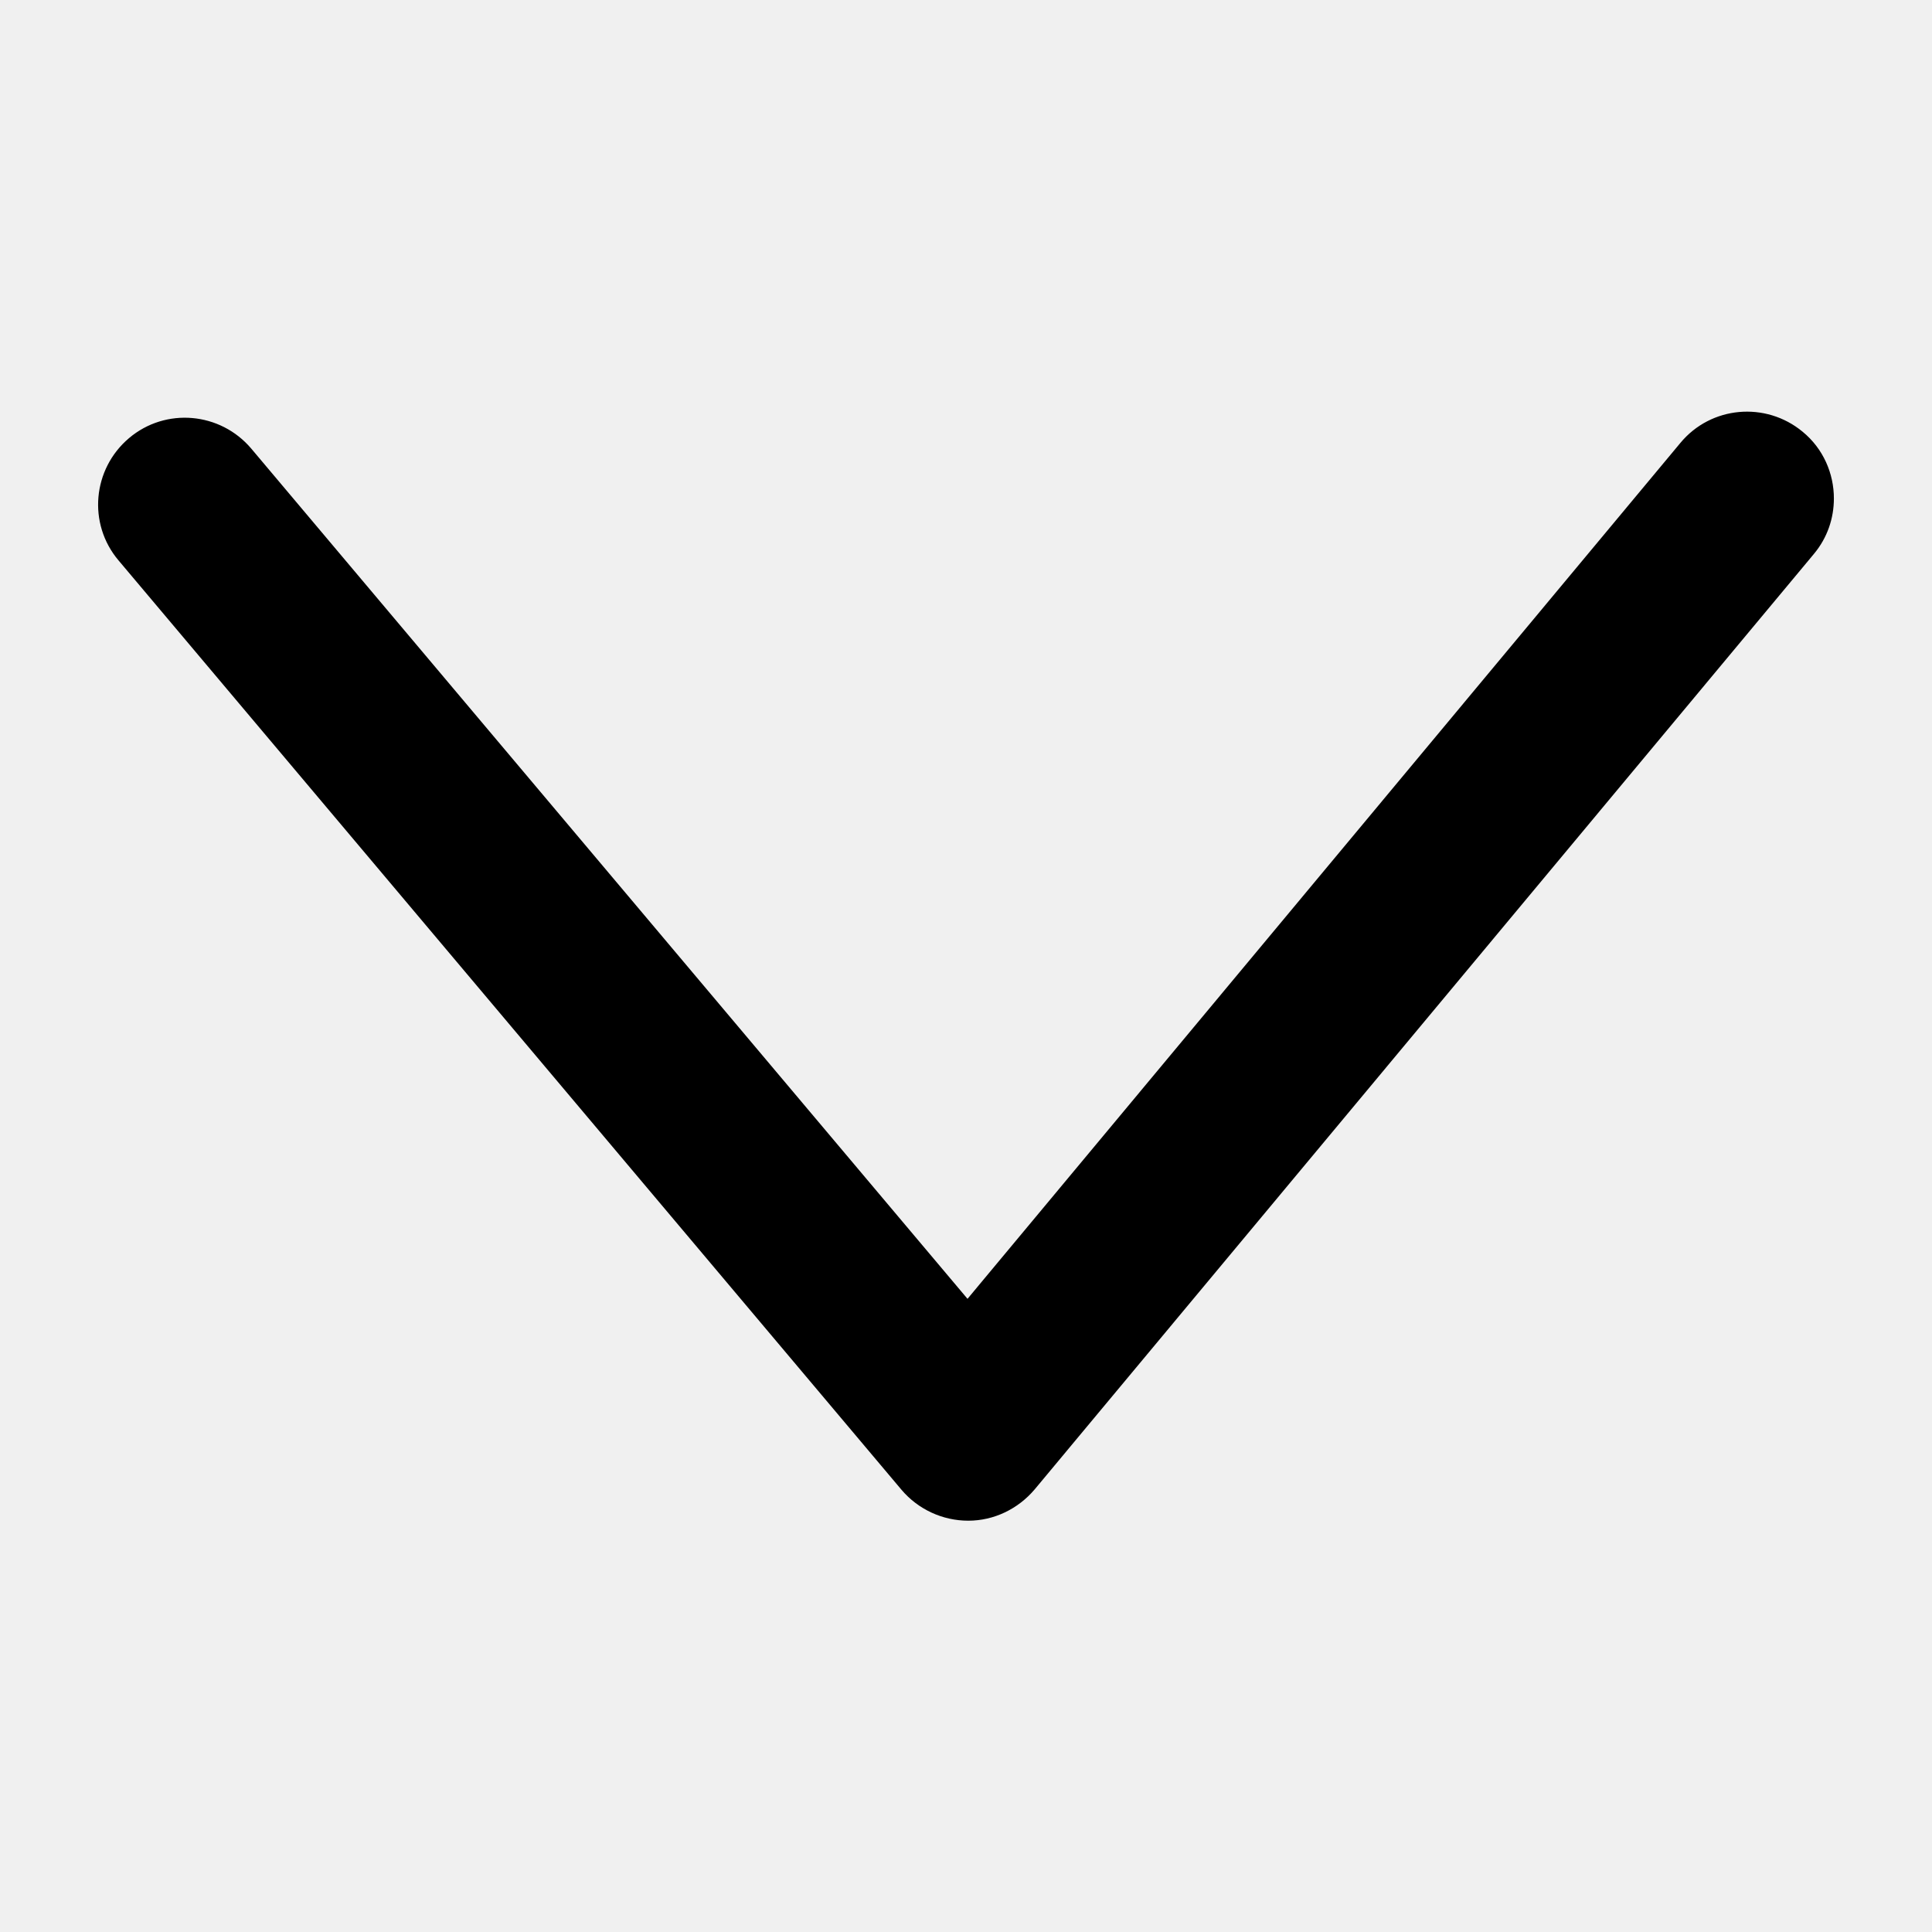
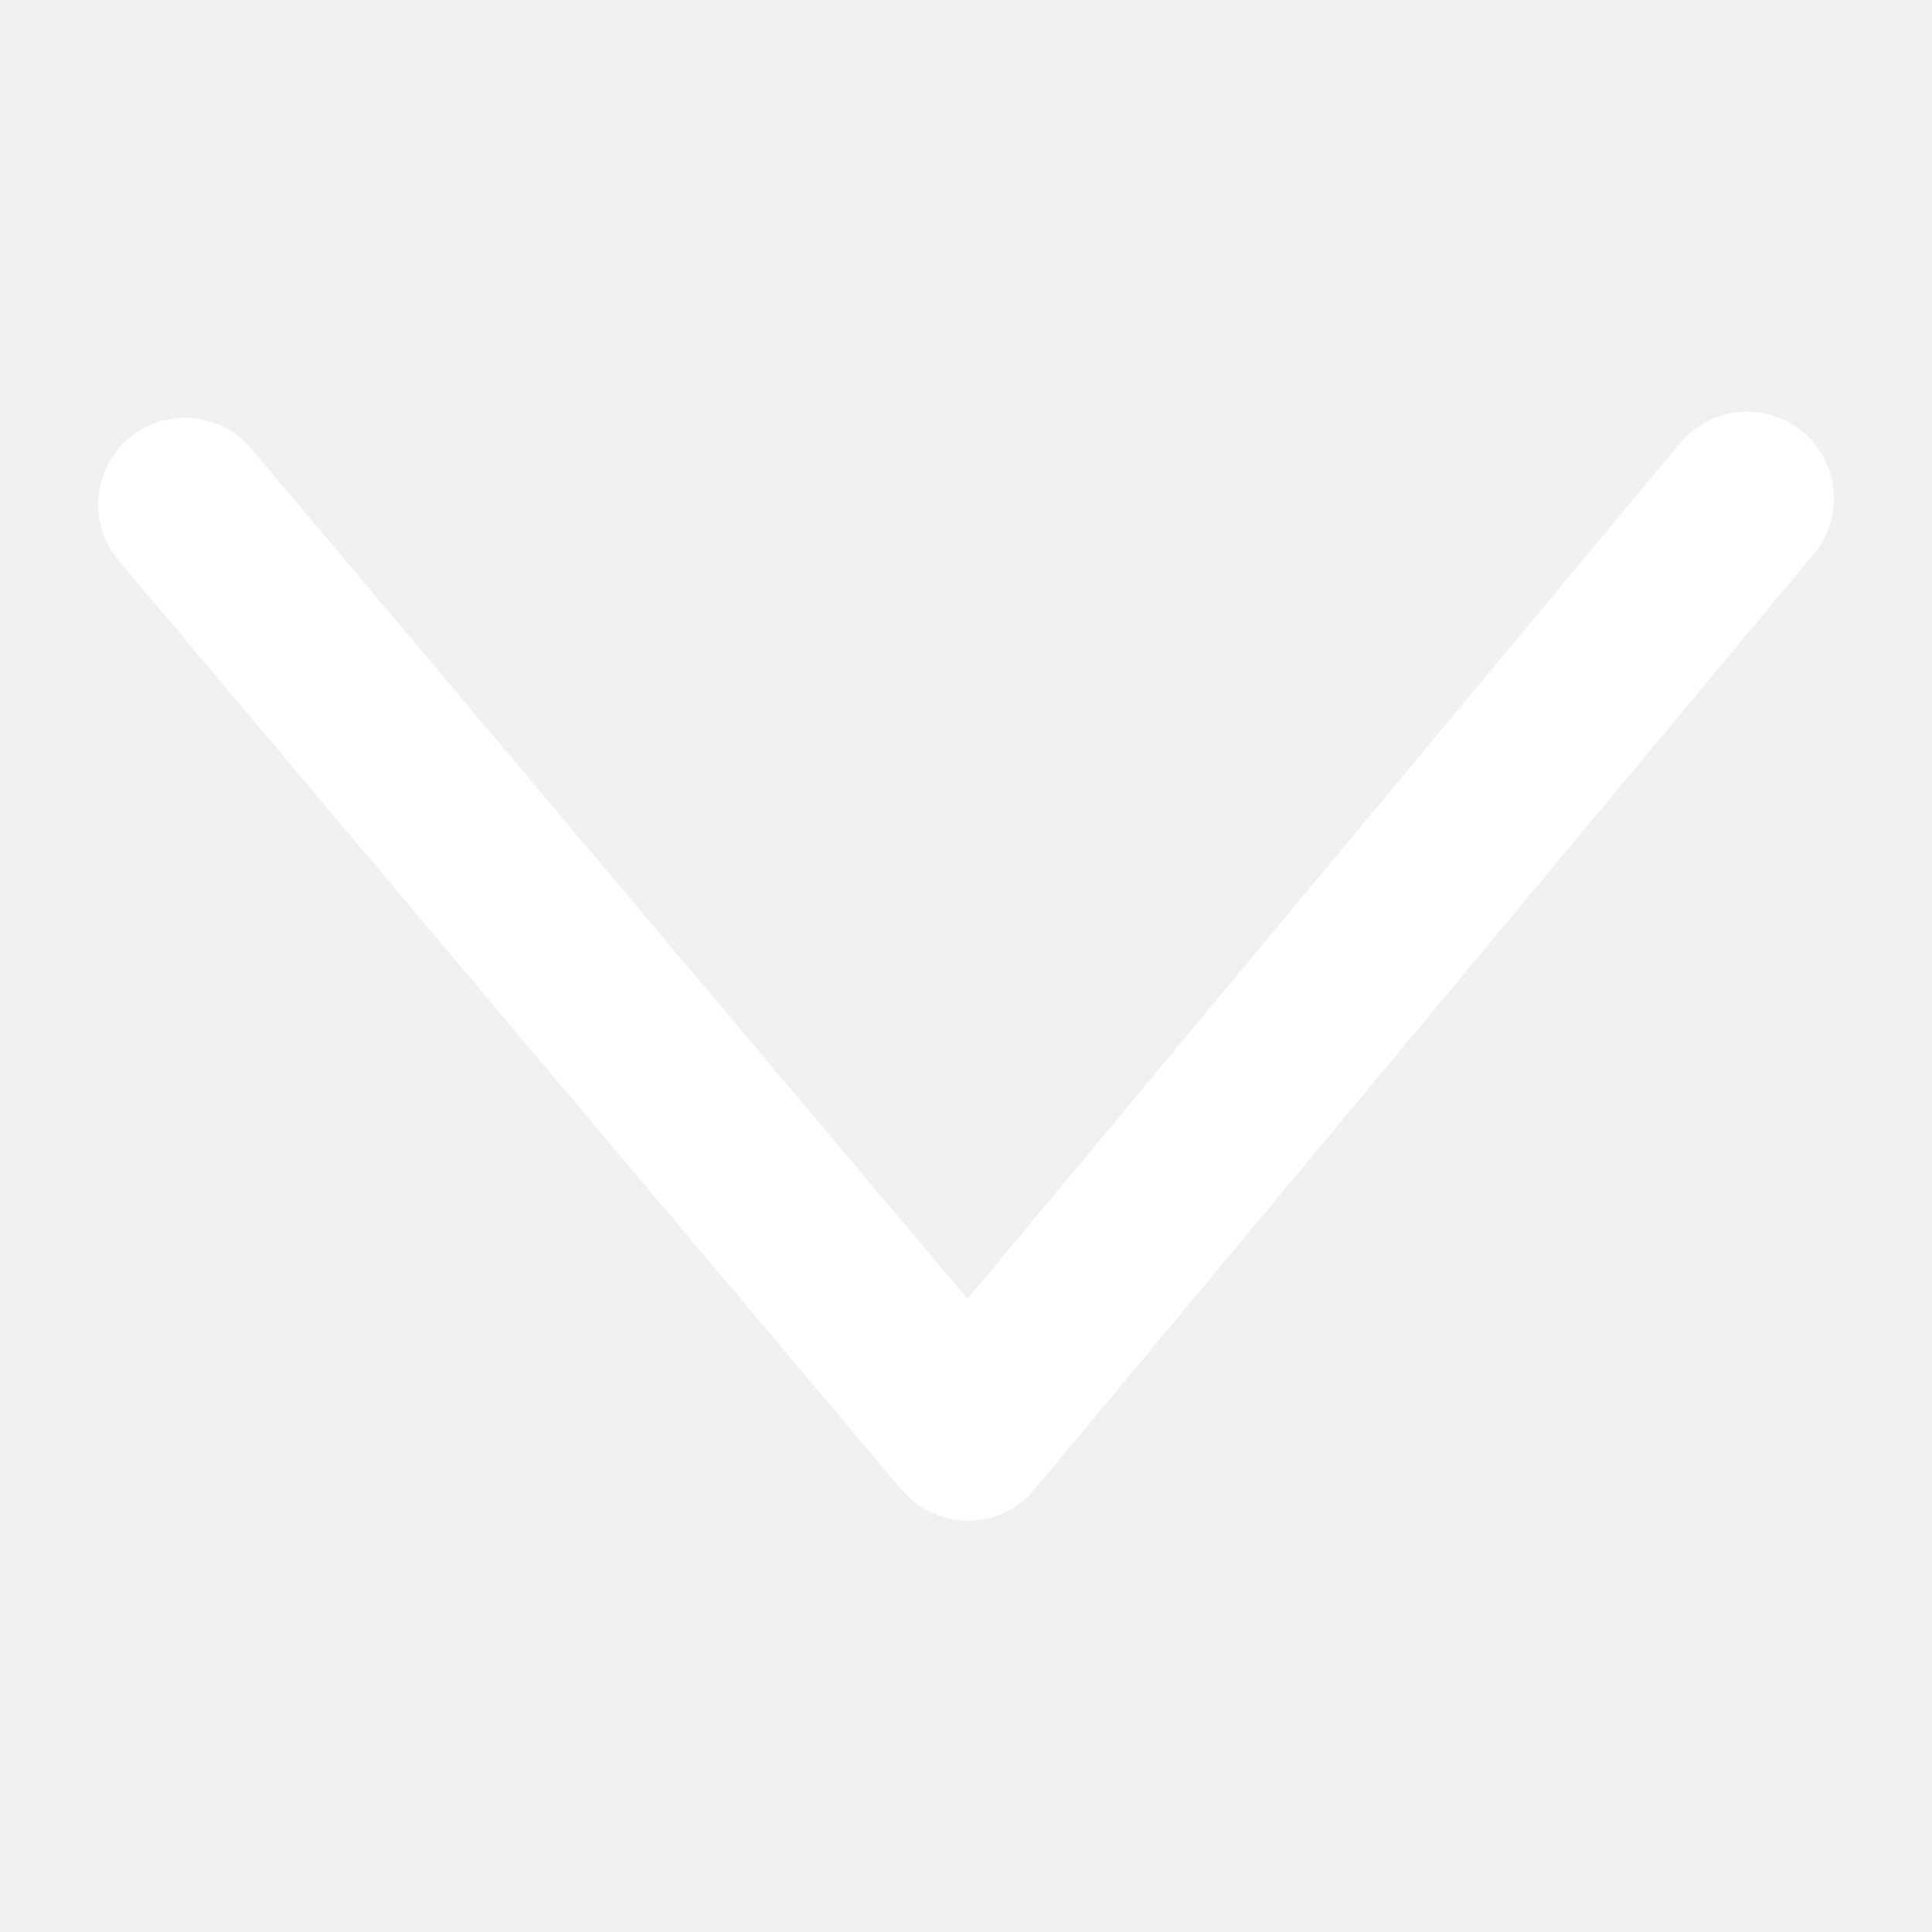
<svg xmlns="http://www.w3.org/2000/svg" version="1.1" x="0px" y="0px" viewBox="0 0 512 512" enable-background="new 0 0 512 512" width="512" height="512" xml:space="preserve">
-   <g id="Layer_1">
+   <g id="Layer_1" fill="#ffffff">
    <path d="M486,132.1c0,5.2-1.7,10.4-5.3,14.7L274.2,394.7c-4.4,5.2-10.8,8.3-17.6,8.3c-6.8,0-13.3-3-17.7-8.2L31.4,148.5   c-8.2-9.7-6.9-24.2,2.8-32.4c9.7-8.2,24.2-6.9,32.4,2.8l189.8,225.3l188.9-226.8c8.1-9.8,22.6-11.1,32.4-3   C483.2,118.9,486,125.5,486,132.1z" />
  </g>
  <g id="Layer_2">
</g>
</svg>
